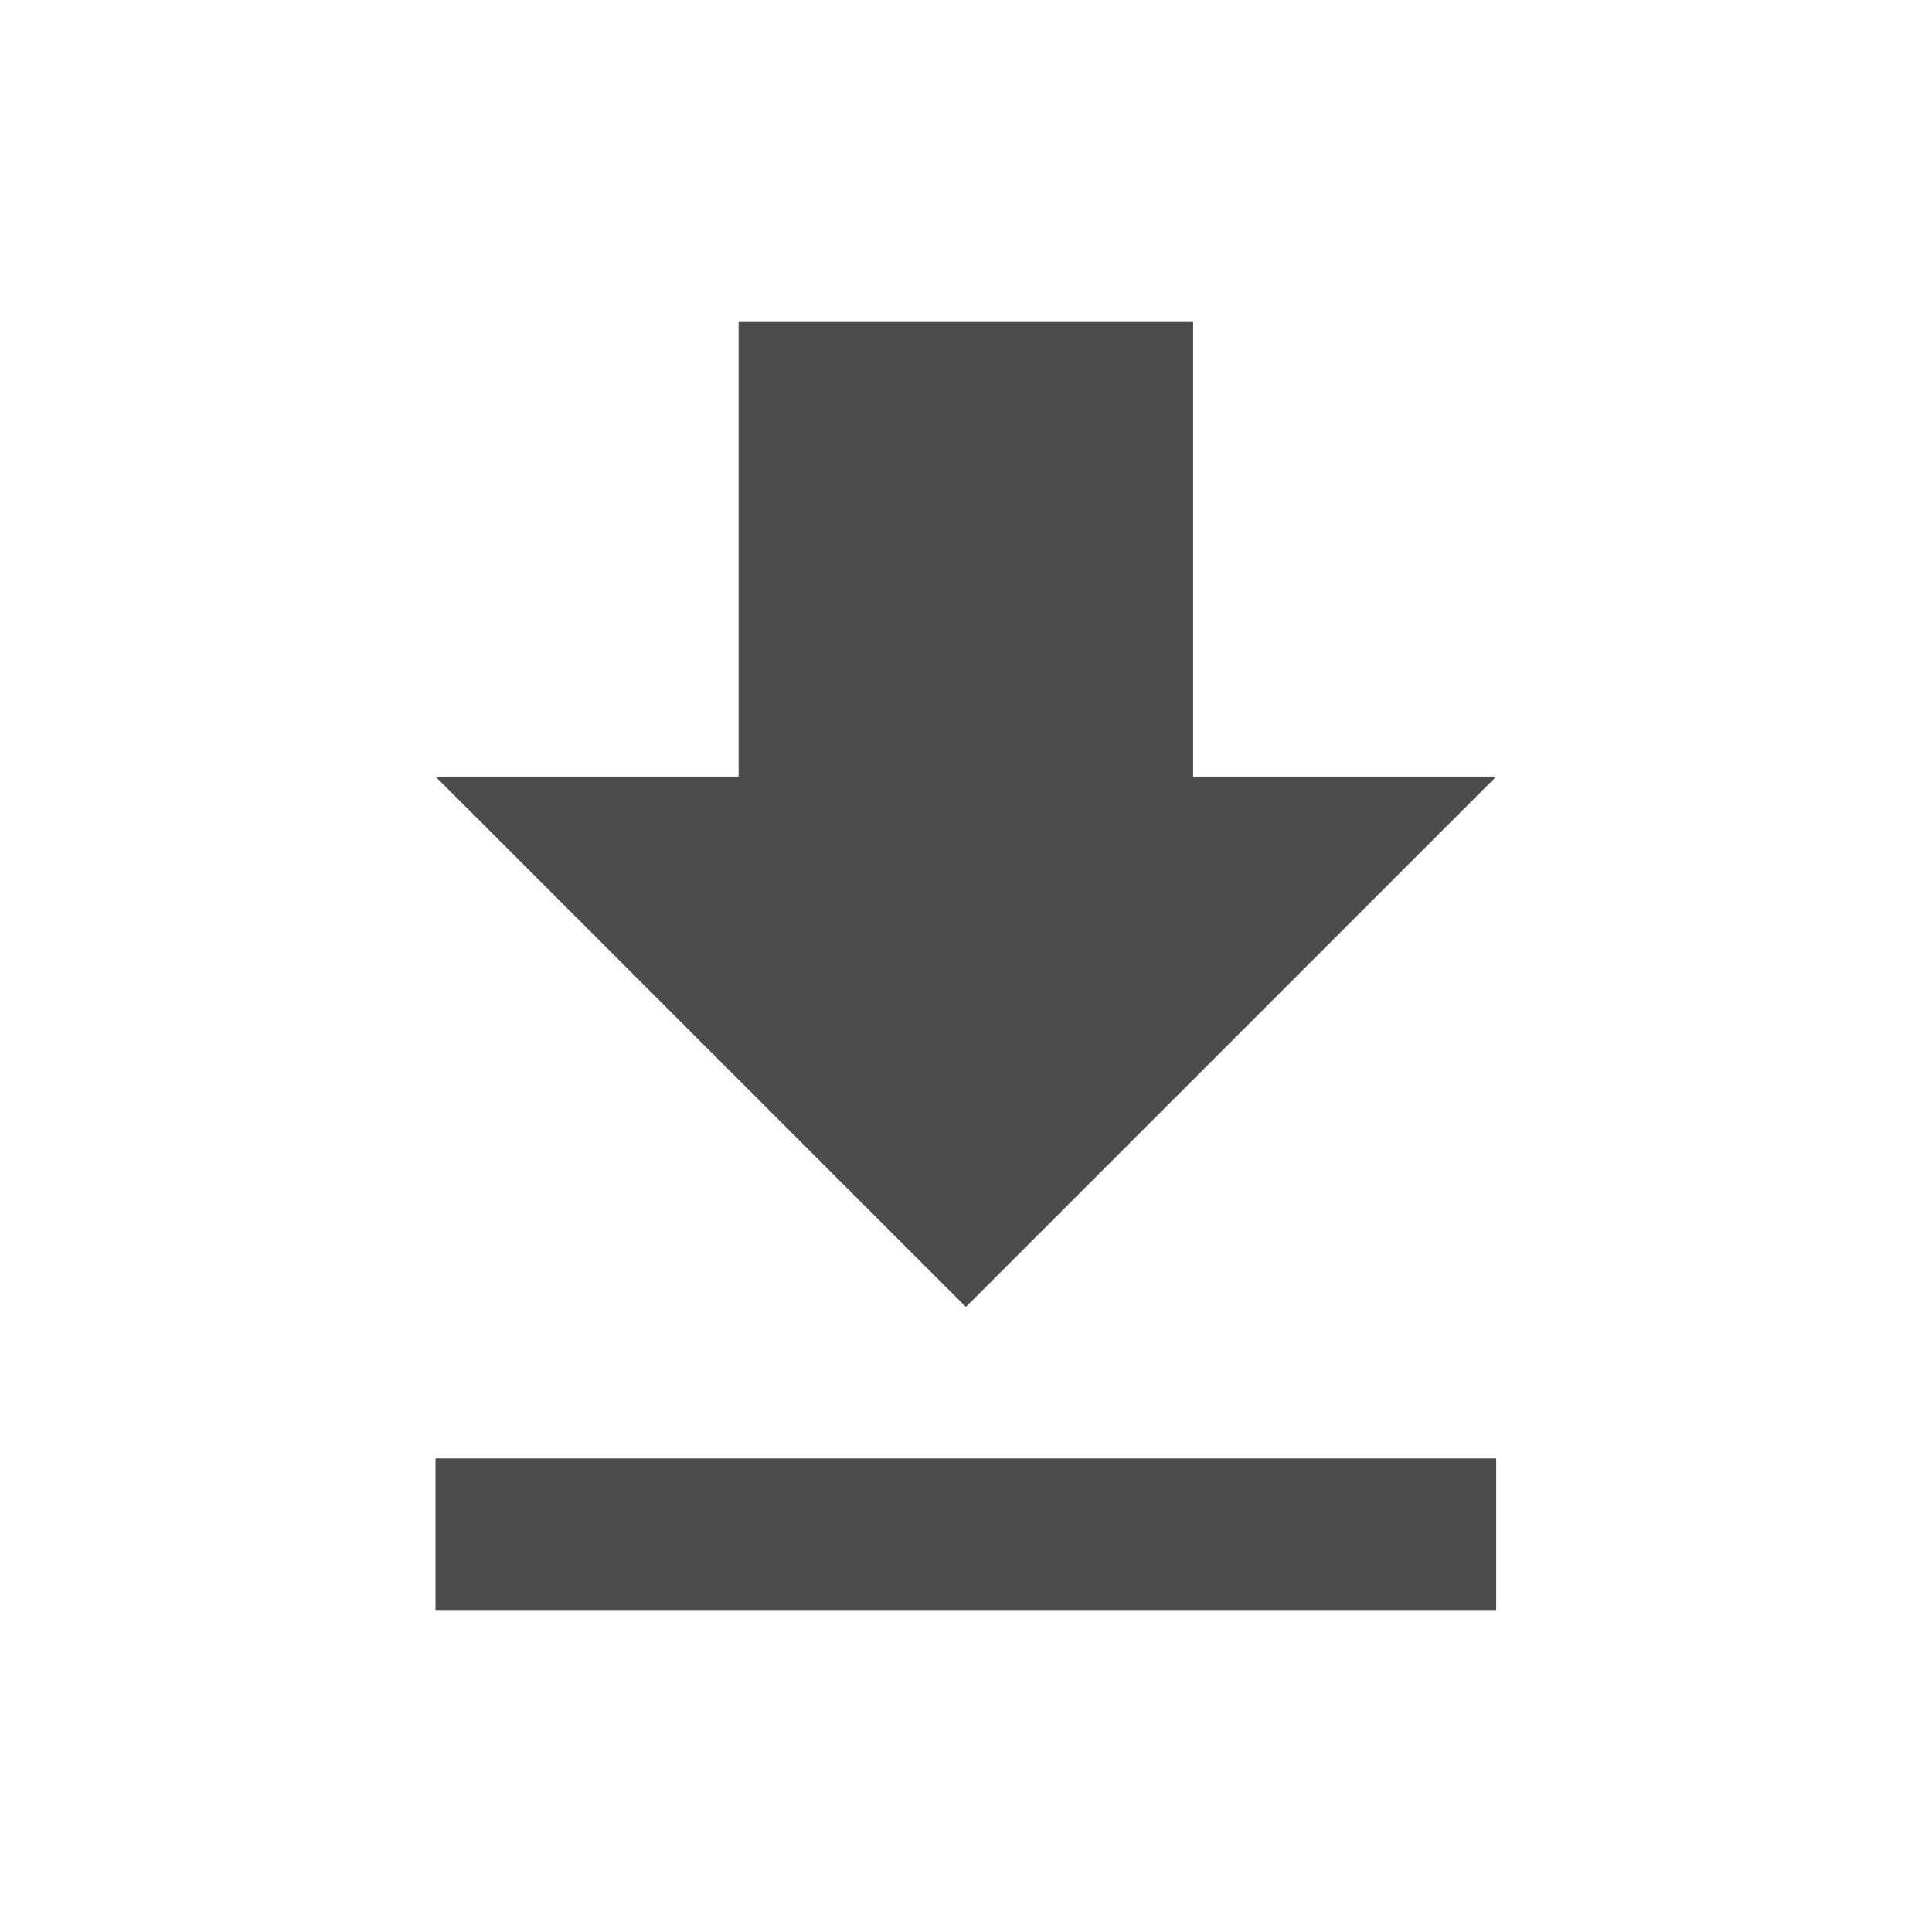
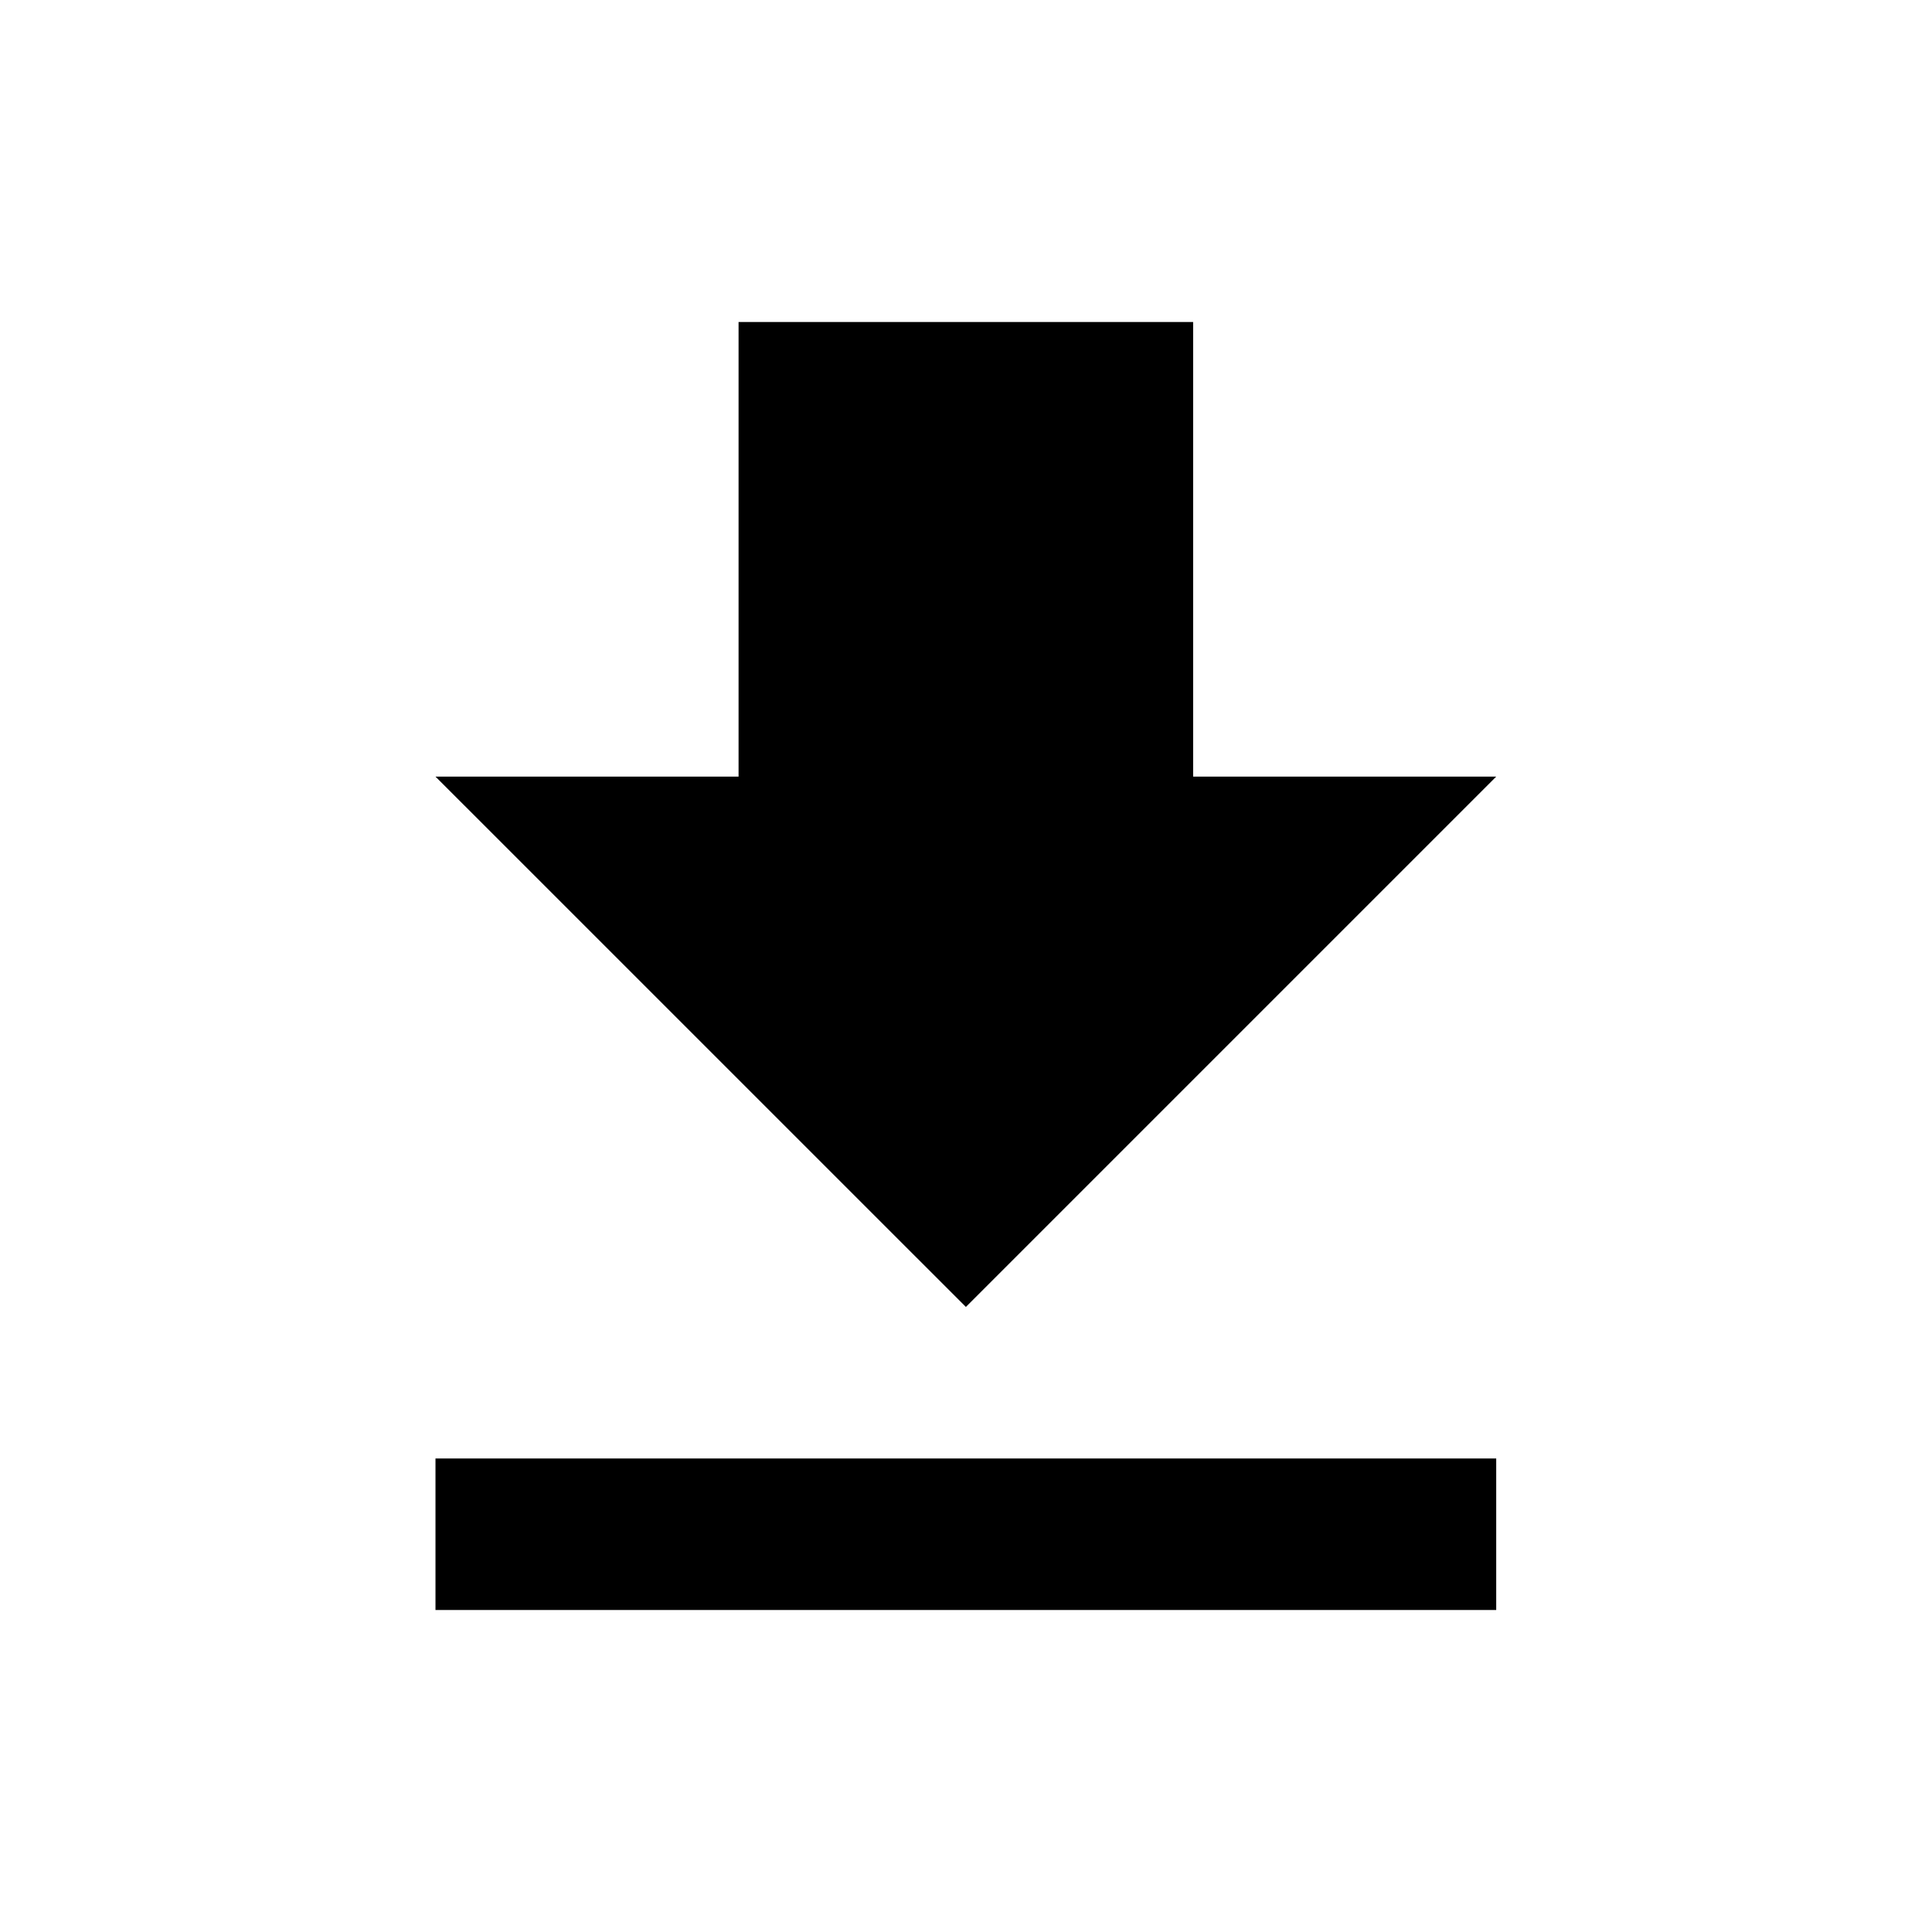
<svg xmlns="http://www.w3.org/2000/svg" width="32px" height="32px" viewBox="0 0 32 32" version="1.1">
  <g id="Icons" stroke="none" stroke-width="1" fill="none" fill-rule="evenodd">
    <g id="Icons/32/download">
      <g id="get_app-24px">
        <polygon id="Path" points="0 0 32 0 32 32 0 32" />
-         <path d="M24.782,12.863 L19.762,12.863 L19.762,5.333 L12.233,5.333 L12.233,12.863 L7.213,12.863 L15.998,21.647 L24.782,12.863 Z M7.213,24.157 L7.213,26.667 L24.782,26.667 L24.782,24.157 L7.213,24.157 Z" id="Shape" fill="#4C4C4C" />
+         <path d="M24.782,12.863 L19.762,12.863 L19.762,5.333 L12.233,5.333 L12.233,12.863 L7.213,12.863 L15.998,21.647 L24.782,12.863 Z M7.213,24.157 L7.213,26.667 L24.782,26.667 L24.782,24.157 L7.213,24.157 Z" id="Shape" fill="currentColor" />
      </g>
    </g>
  </g>
</svg>
